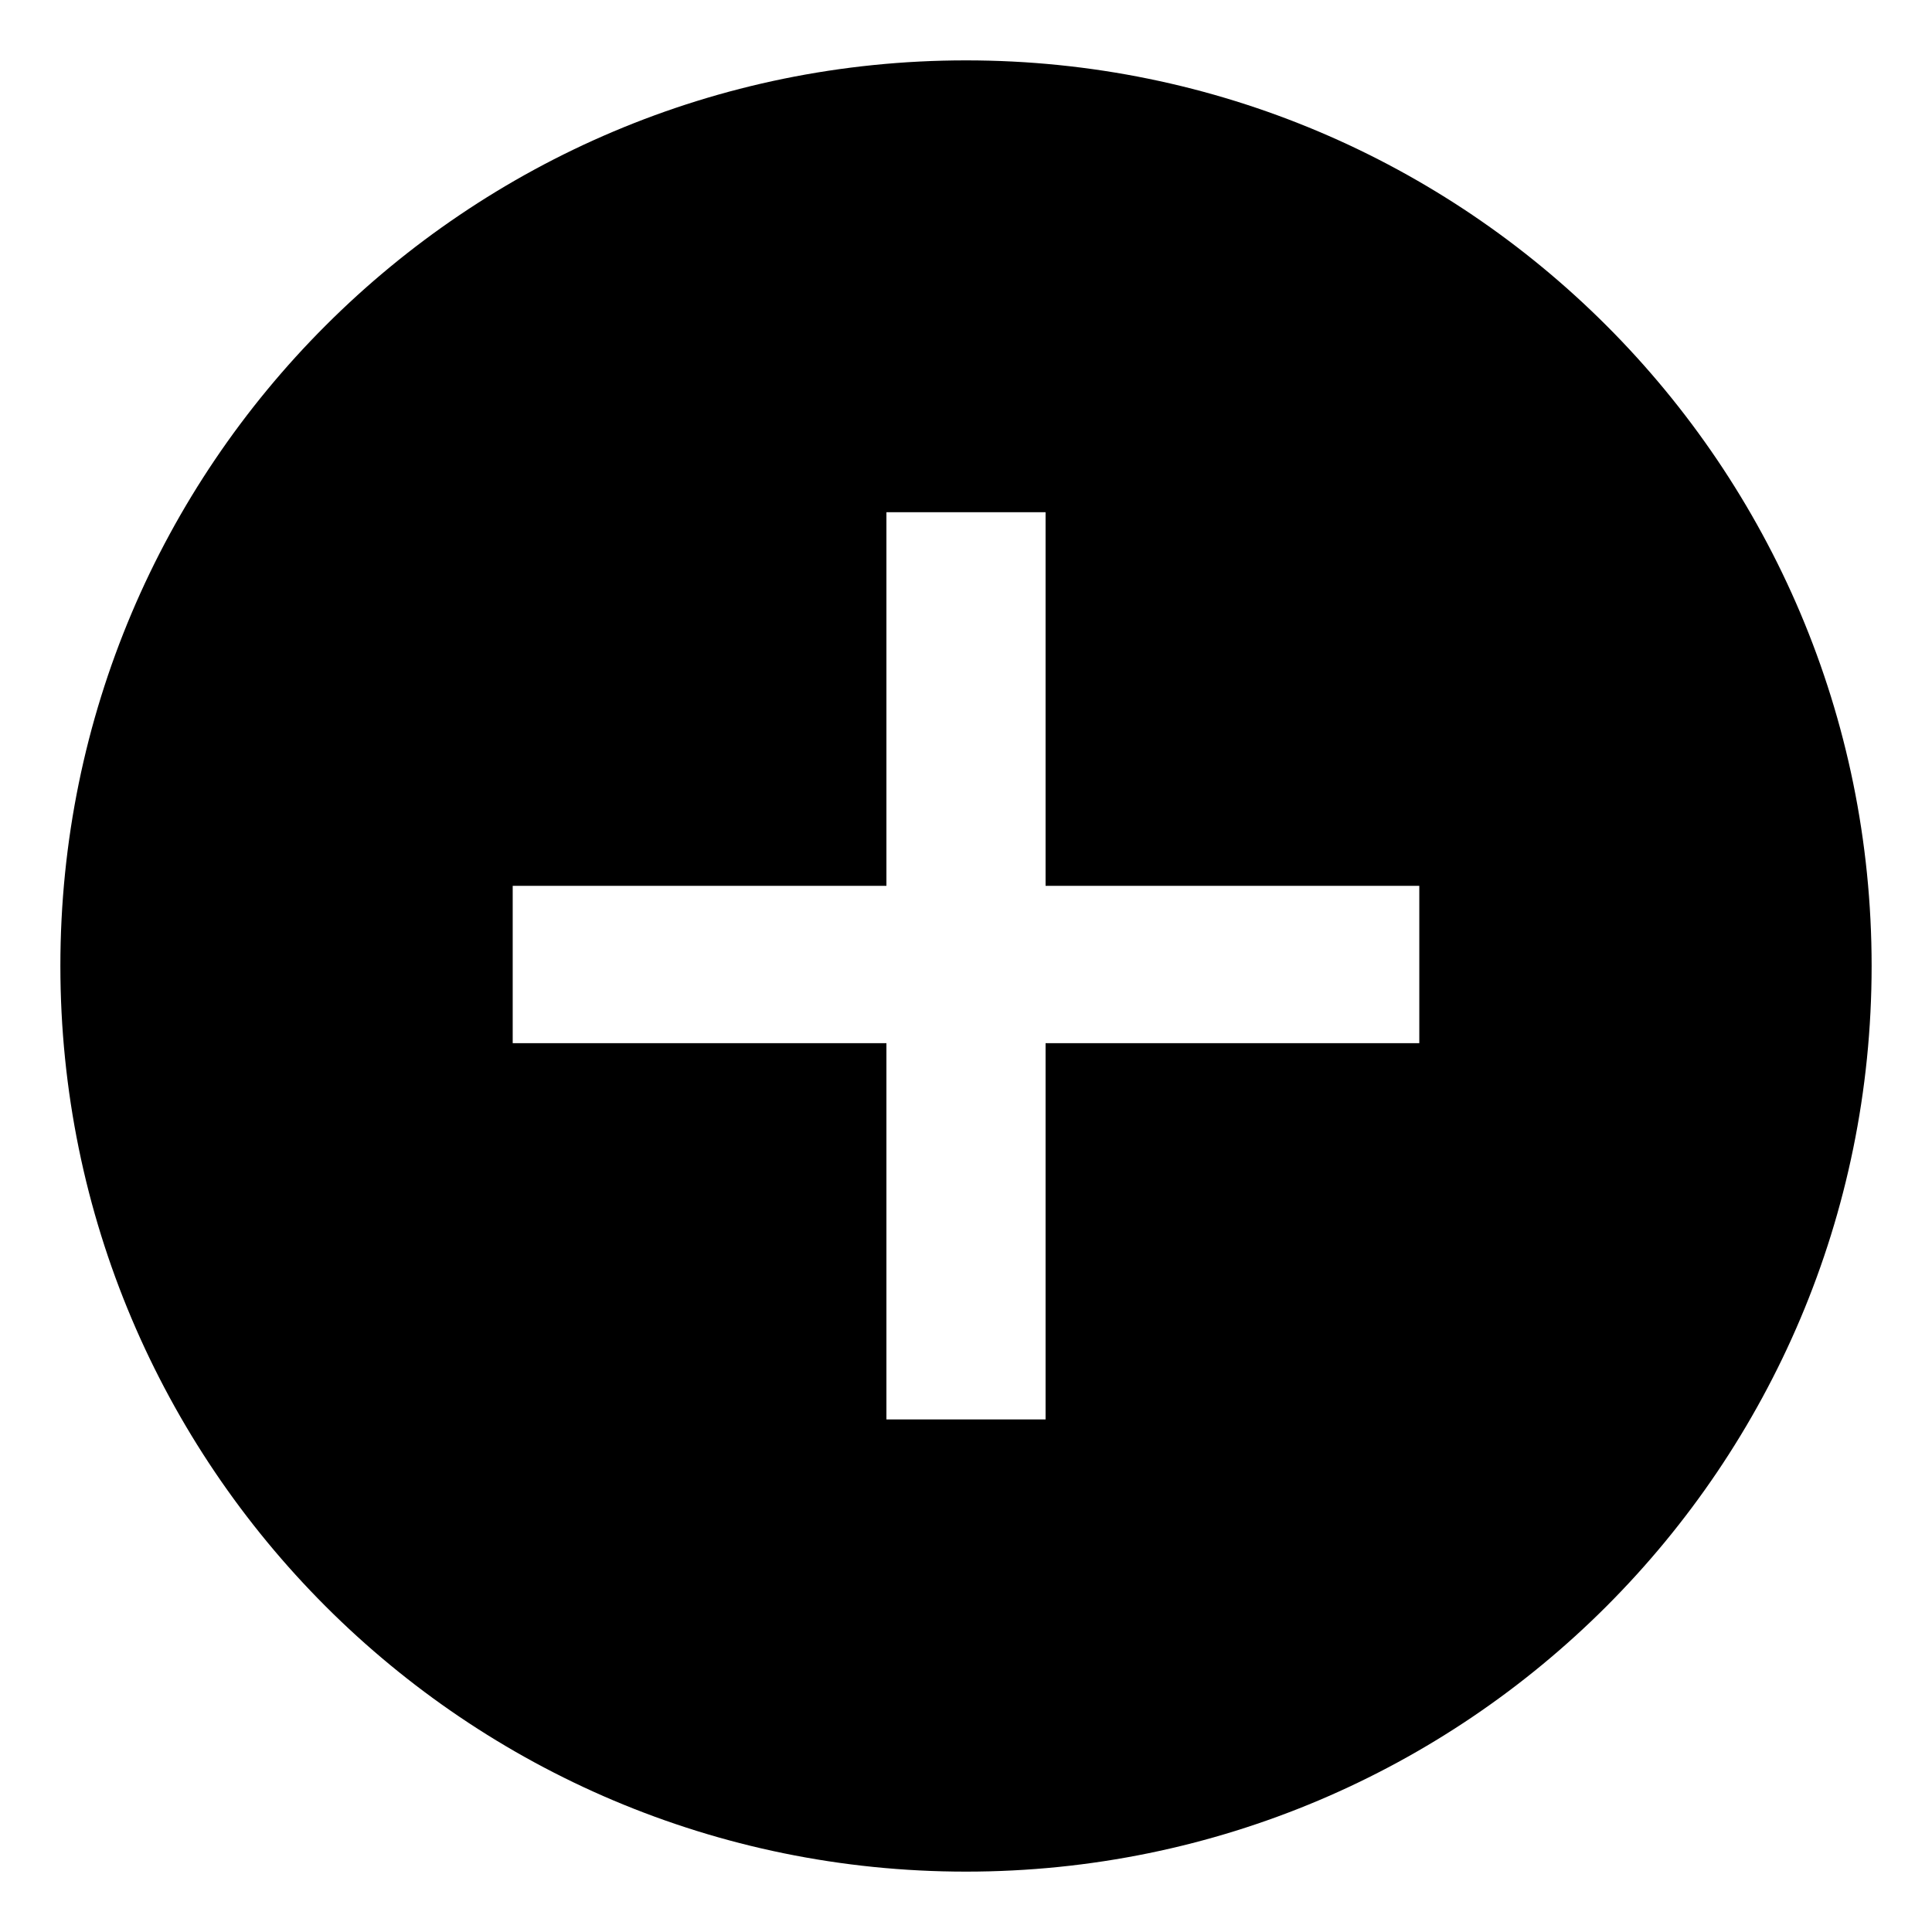
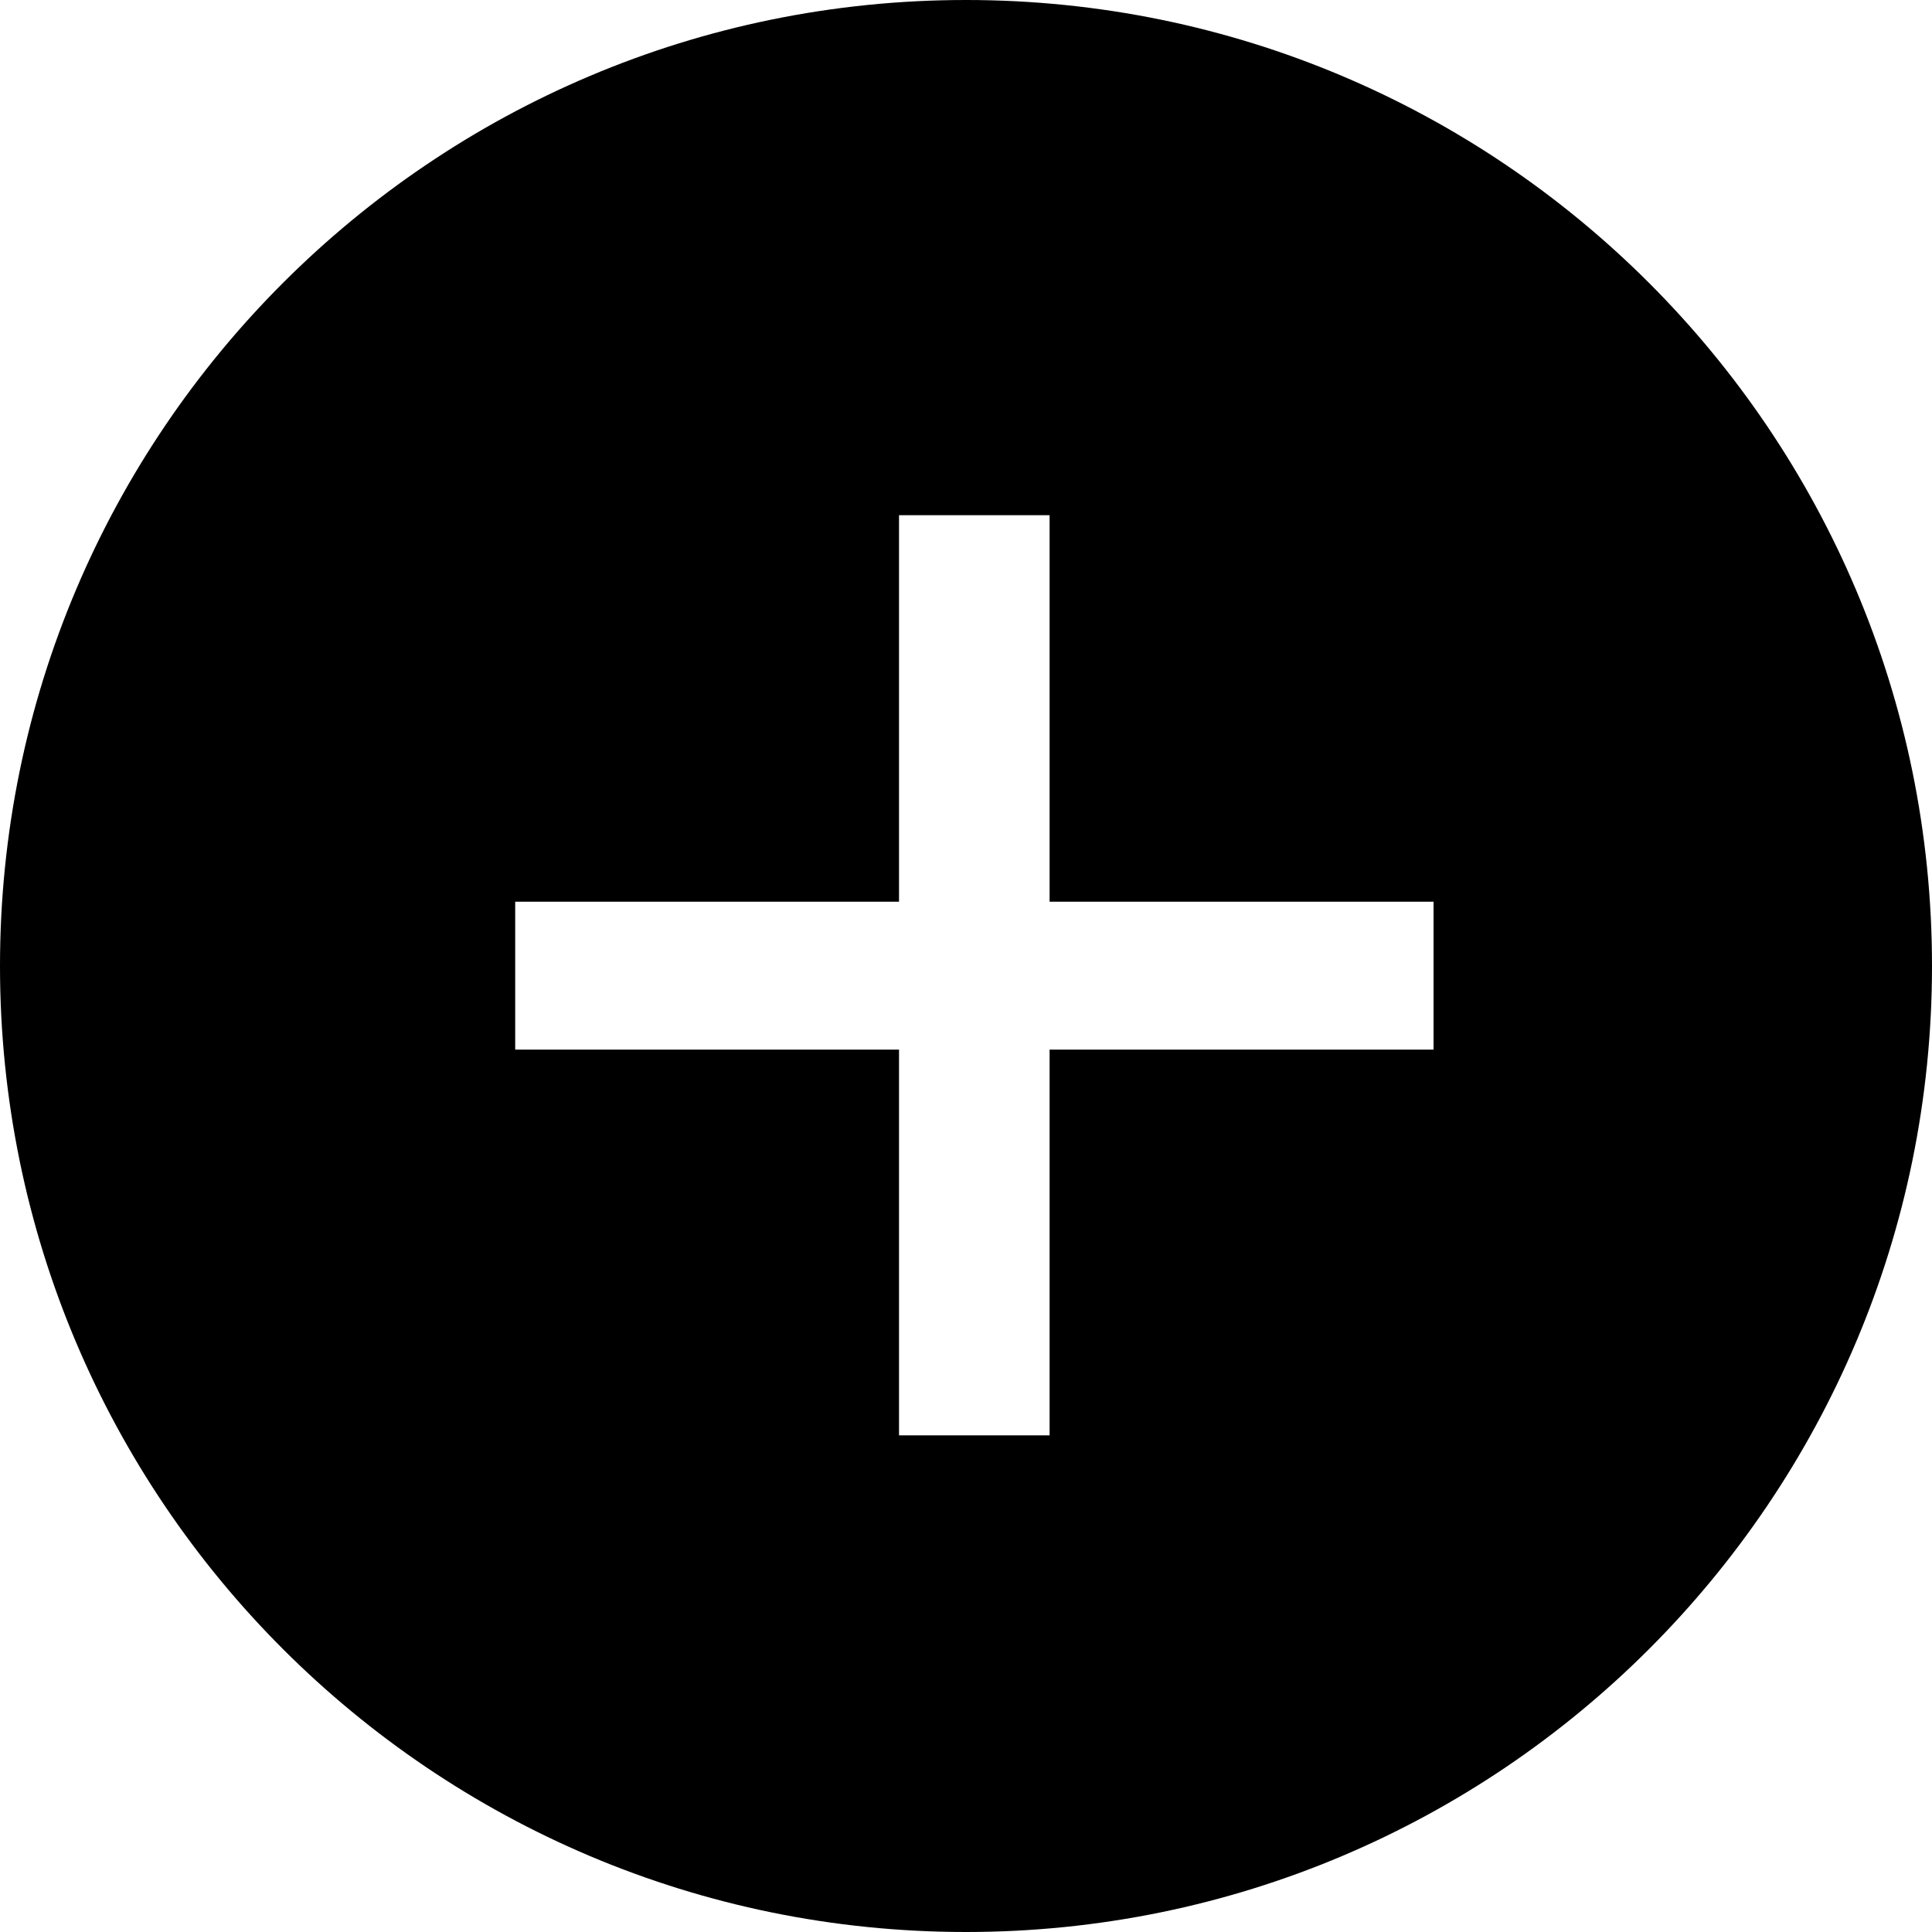
- <svg xmlns="http://www.w3.org/2000/svg" version="1.1" id="Layer_1" x="0px" y="0px" width="16px" height="16px" viewBox="0 0 16 16" enable-background="new 0 0 16 16" xml:space="preserve">
-   <path d="M15.5,7.999c0,4.143-3.357,7.501-7.5,7.501c-4.142,0-7.5-3.358-7.5-7.501S3.858,0.5,8,0.5C12.143,0.5,15.5,3.856,15.5,7.999  z M8.659,11.755V8.639h3.095V7.336H8.659V4.242H7.341v3.094H4.246v1.303h3.095v3.116H8.659z" fill="#000" />
-   <g>
- </g>
-   <g>
- </g>
-   <g>
- </g>
-   <g>
- </g>
-   <g>
- </g>
-   <g>
- </g>
+ <svg xmlns="http://www.w3.org/2000/svg" width="15px" height="15px" viewBox="0 0 15 15" version="1.1">
+   <defs />
+   <g id="Page-1" stroke="none" stroke-width="1" fill="none" fill-rule="evenodd">
+     <path d="M7.5,15 C3.358,15 0,11.642 0,7.5 C0,3.358 3.358,0 7.5,0 C11.642,0 15,3.358 15,7.5 C15,11.642 11.642,15 7.5,15 Z M4,8.149 L6.98,8.149 L6.98,11.144 L8.149,11.144 L8.149,8.149 L11.13,8.149 L11.13,7.001 L8.149,7.001 L8.149,4 L6.98,4 L6.98,7.001 L4,7.001 L4,8.149 Z" id="Combined-Shape" fill="#000000" />
+   </g>
</svg>
